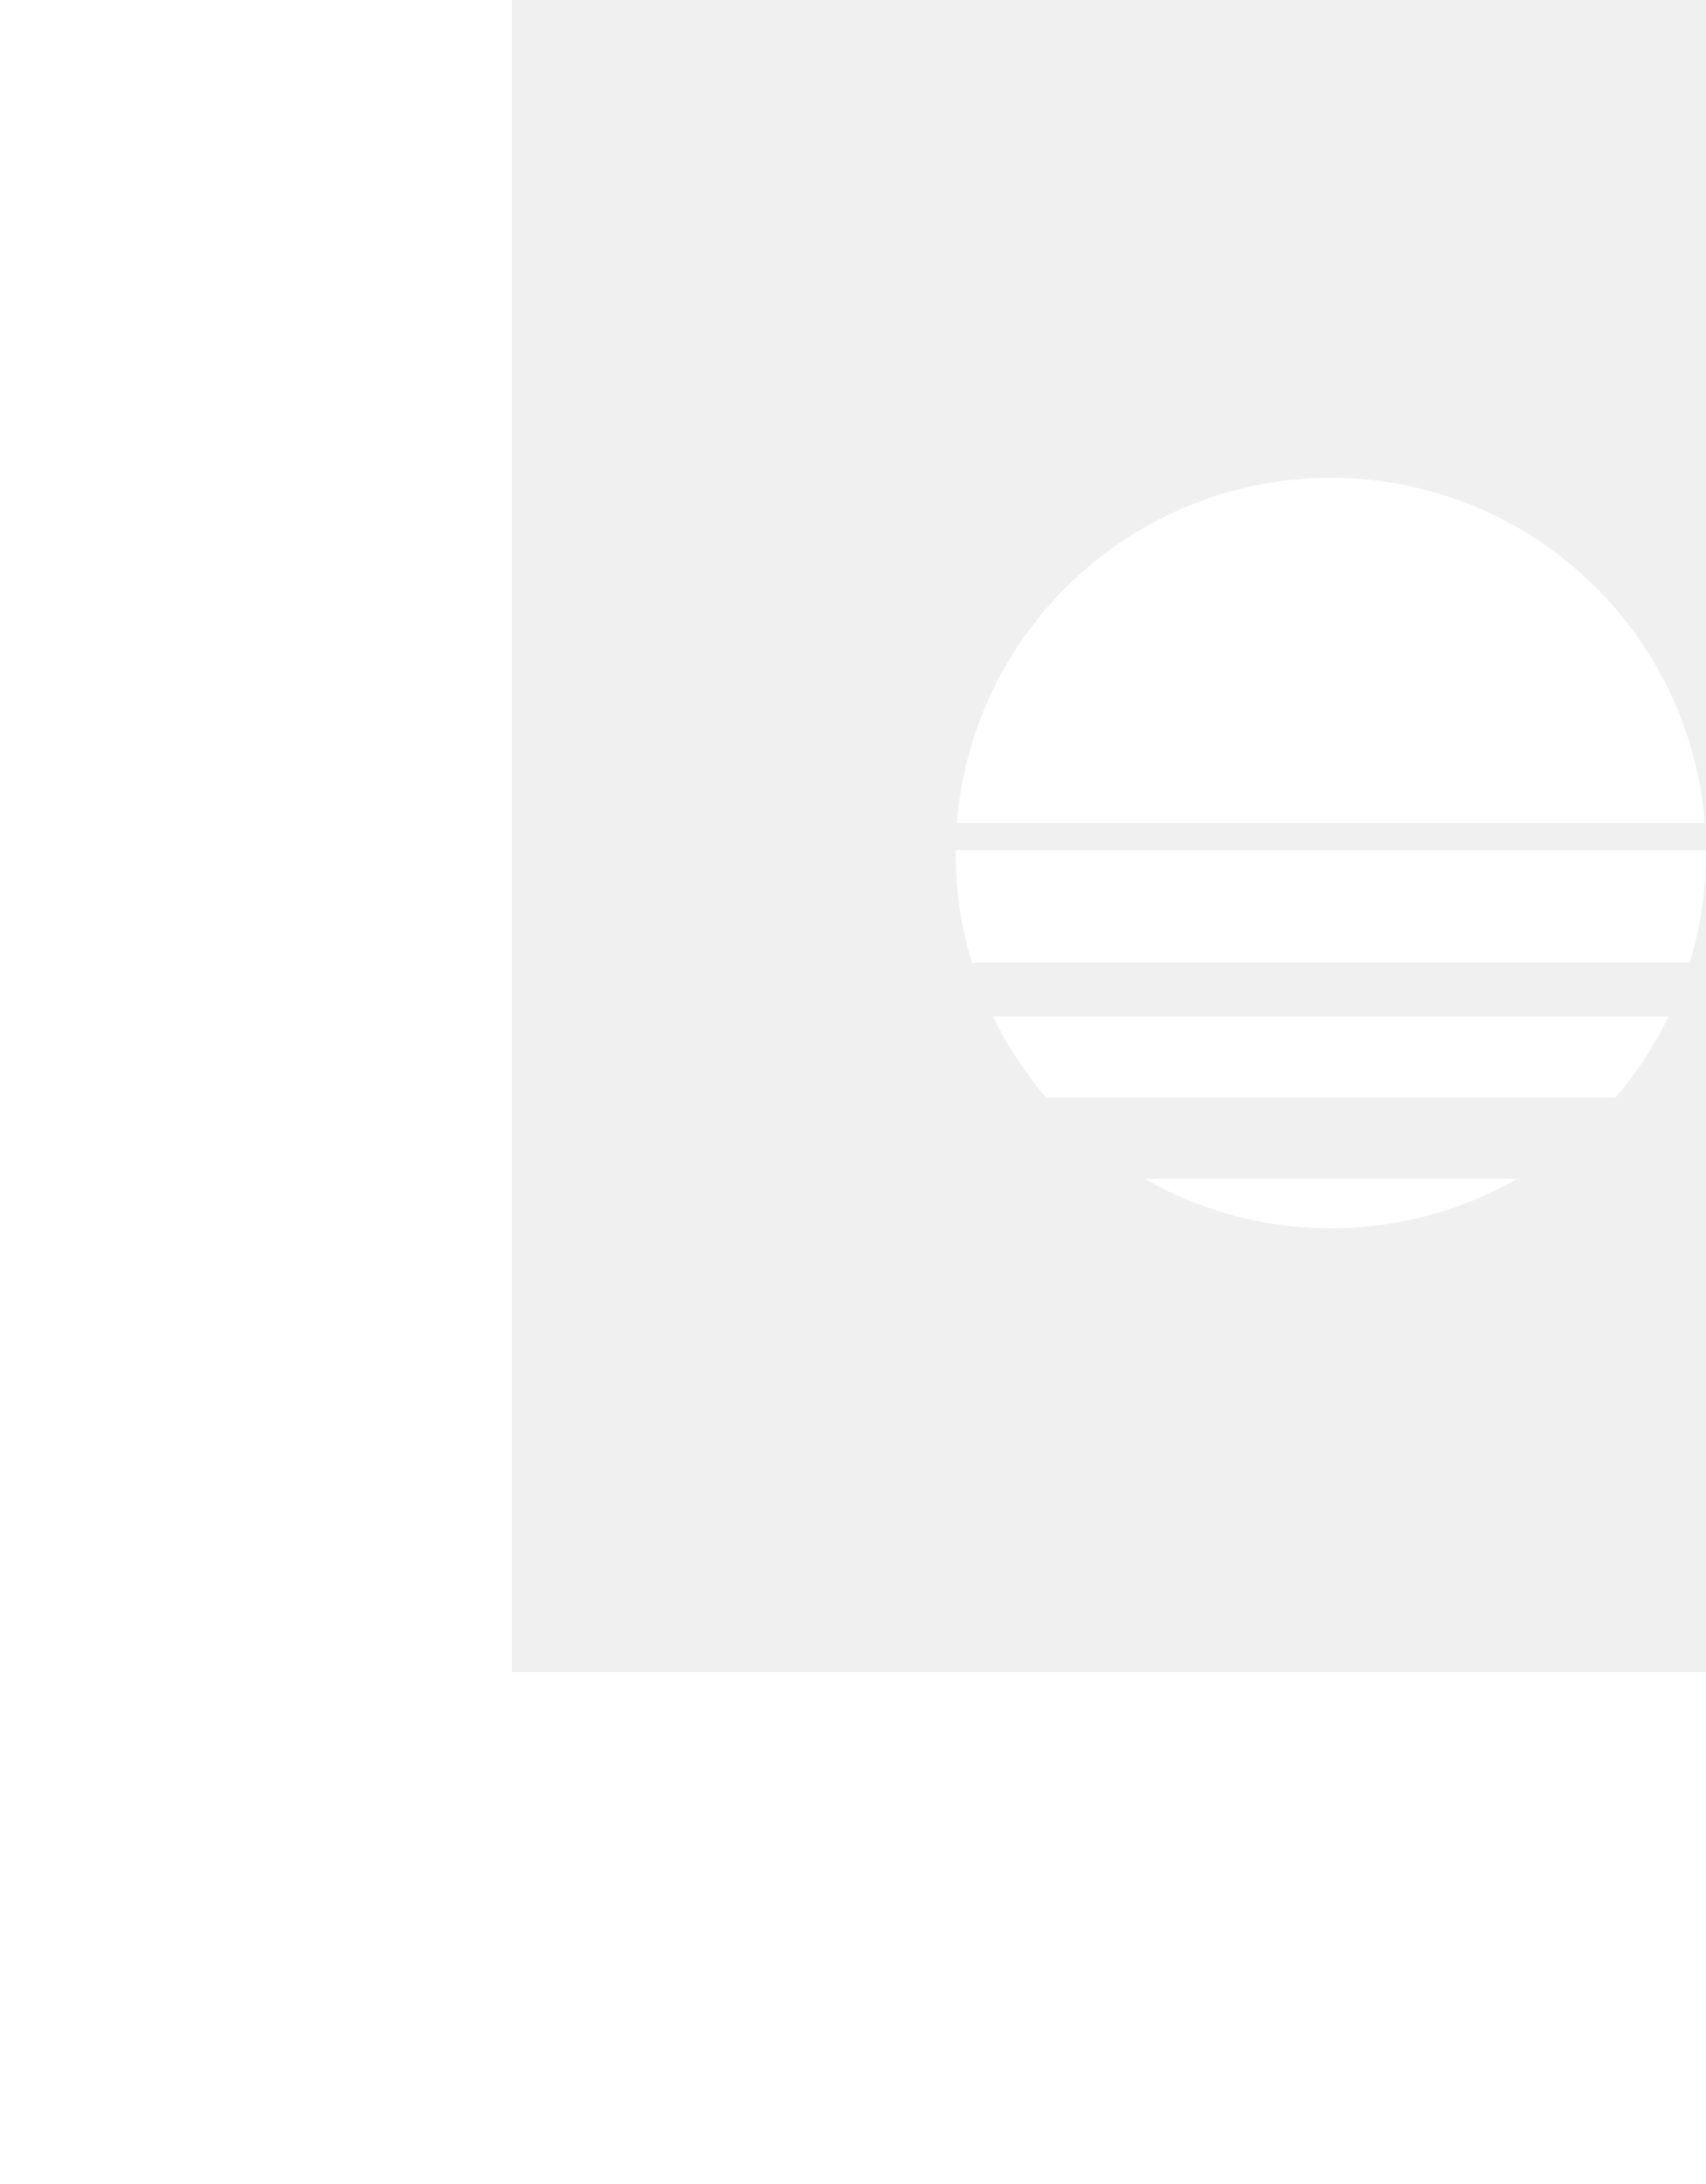
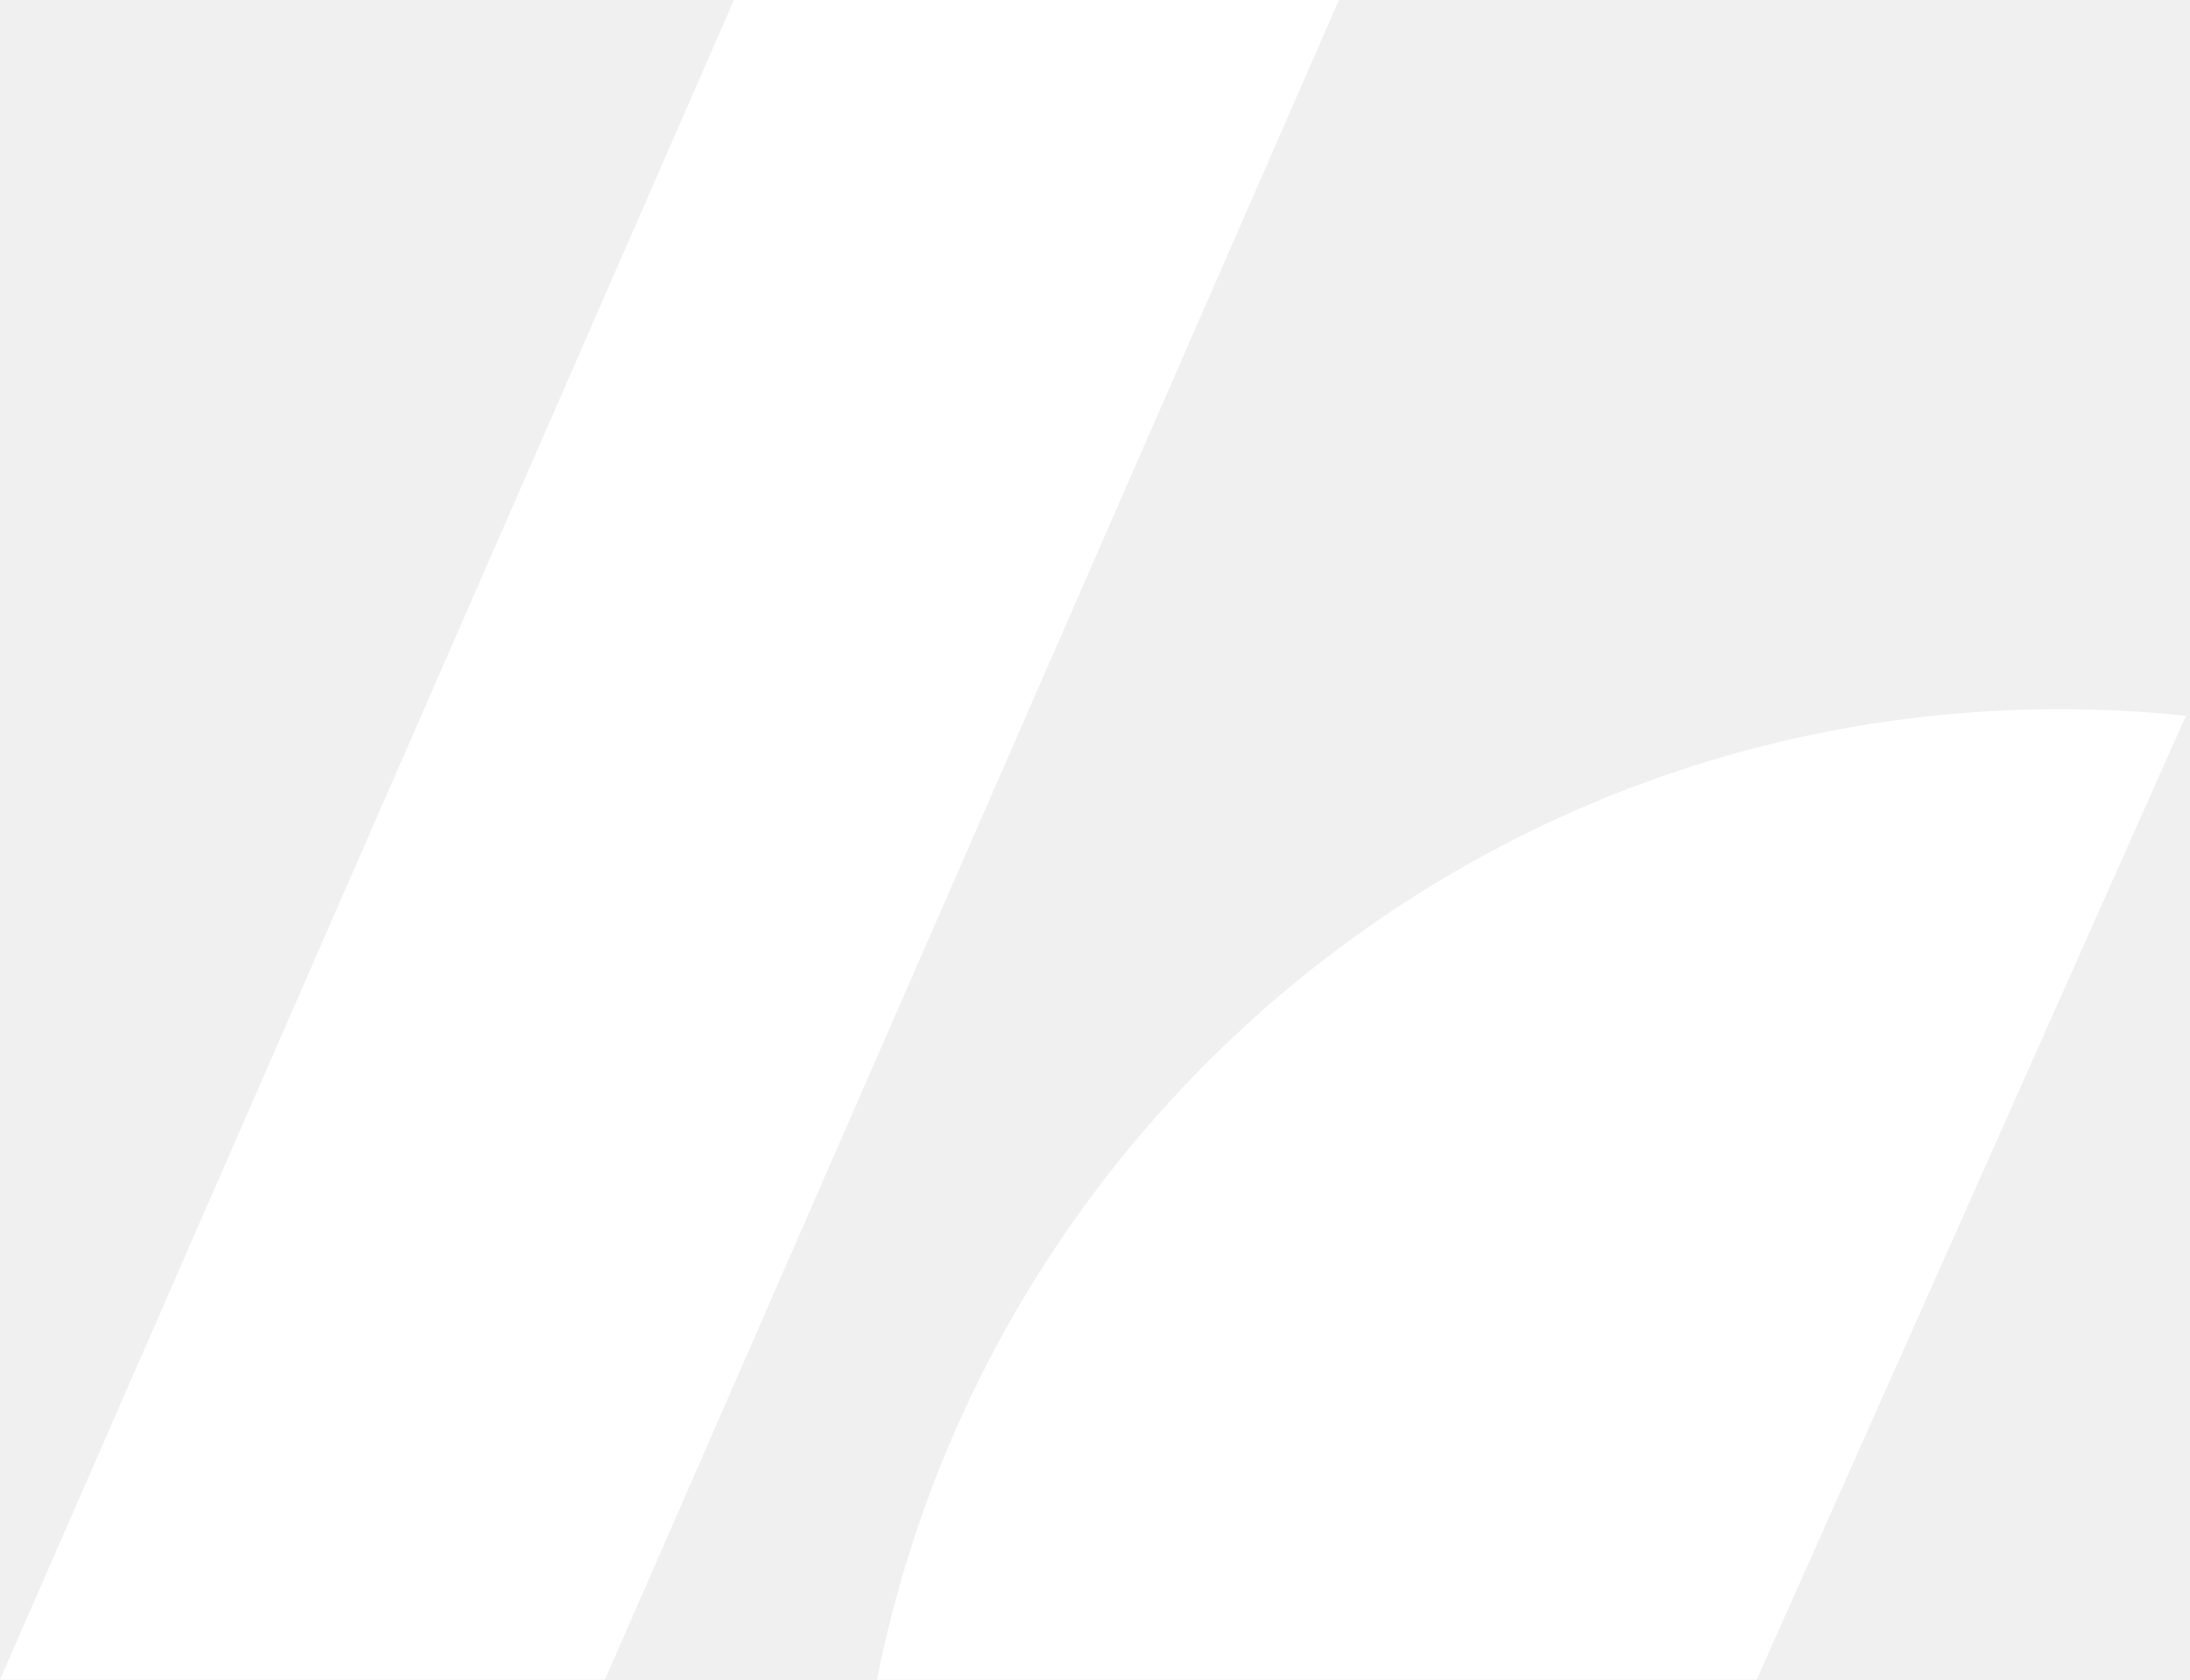
- <svg xmlns="http://www.w3.org/2000/svg" viewBox="276 209.9 472 604.2" role="img" aria-label="LumiThemes">
+ <svg xmlns="http://www.w3.org/2000/svg" viewBox="0 0 352 270" role="img" aria-label="LumiThemes">
  <g fill="#FFFFFF">
-     <rect x="276" y="209.9" width="141.6" height="604.2" />
-     <rect x="276" y="672.5" width="472" height="141.6" />
-   </g>
-   <clipPath id="sun">
-     <circle cx="644.2" cy="445.9" r="103.8" />
-   </clipPath>
-   <g clip-path="url(#sun)" fill="#FFFFFF">
-     <rect x="540.3" y="342.1" width="207.7" height="95.5" />
-     <rect x="540.3" y="445.1" width="207.7" height="31.1" />
-     <rect x="540.3" y="491.1" width="207.7" height="22.4" />
-     <rect x="540.3" y="536" width="207.7" height="13.8" />
+     <path d="M215.209 0H117.969L0 270H97.24L215.209 0Z" />
+     <path d="M331.067 114C337.917 114 344.683 114.356 351.35 115.05L282.361 269.999H140.963C158.541 181.063 236.973 114 331.067 114Z" />
  </g>
</svg>
